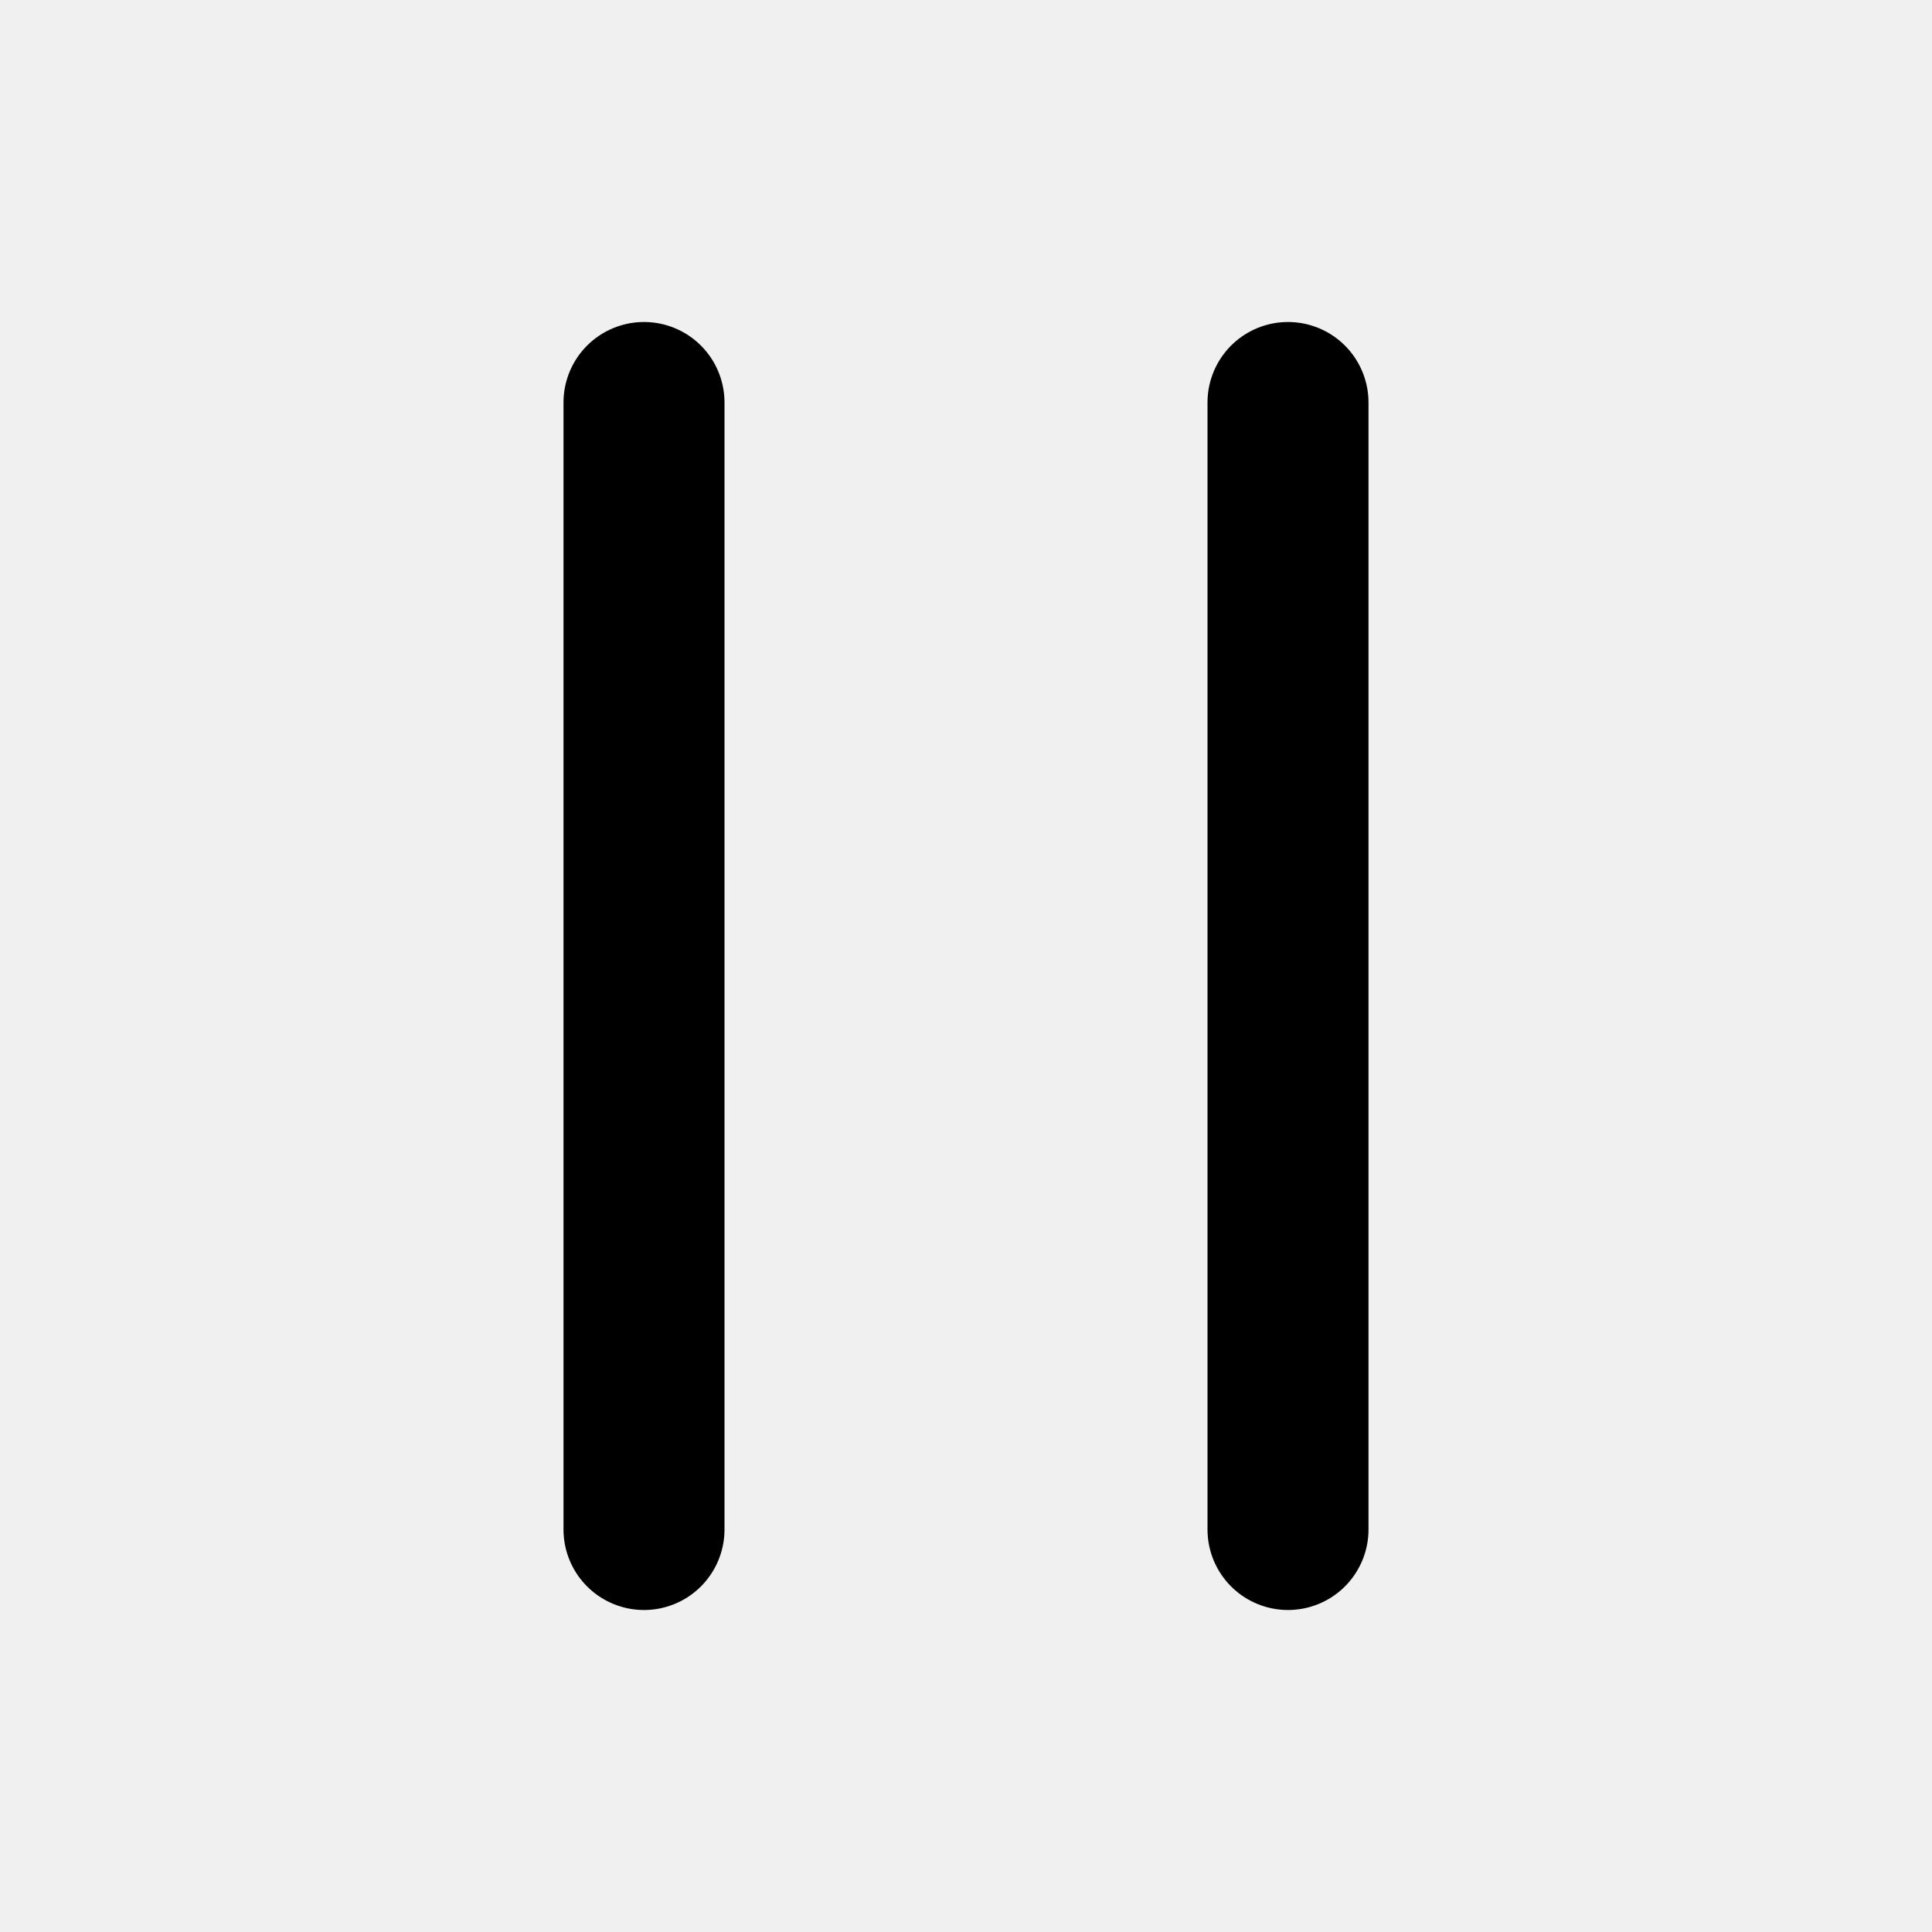
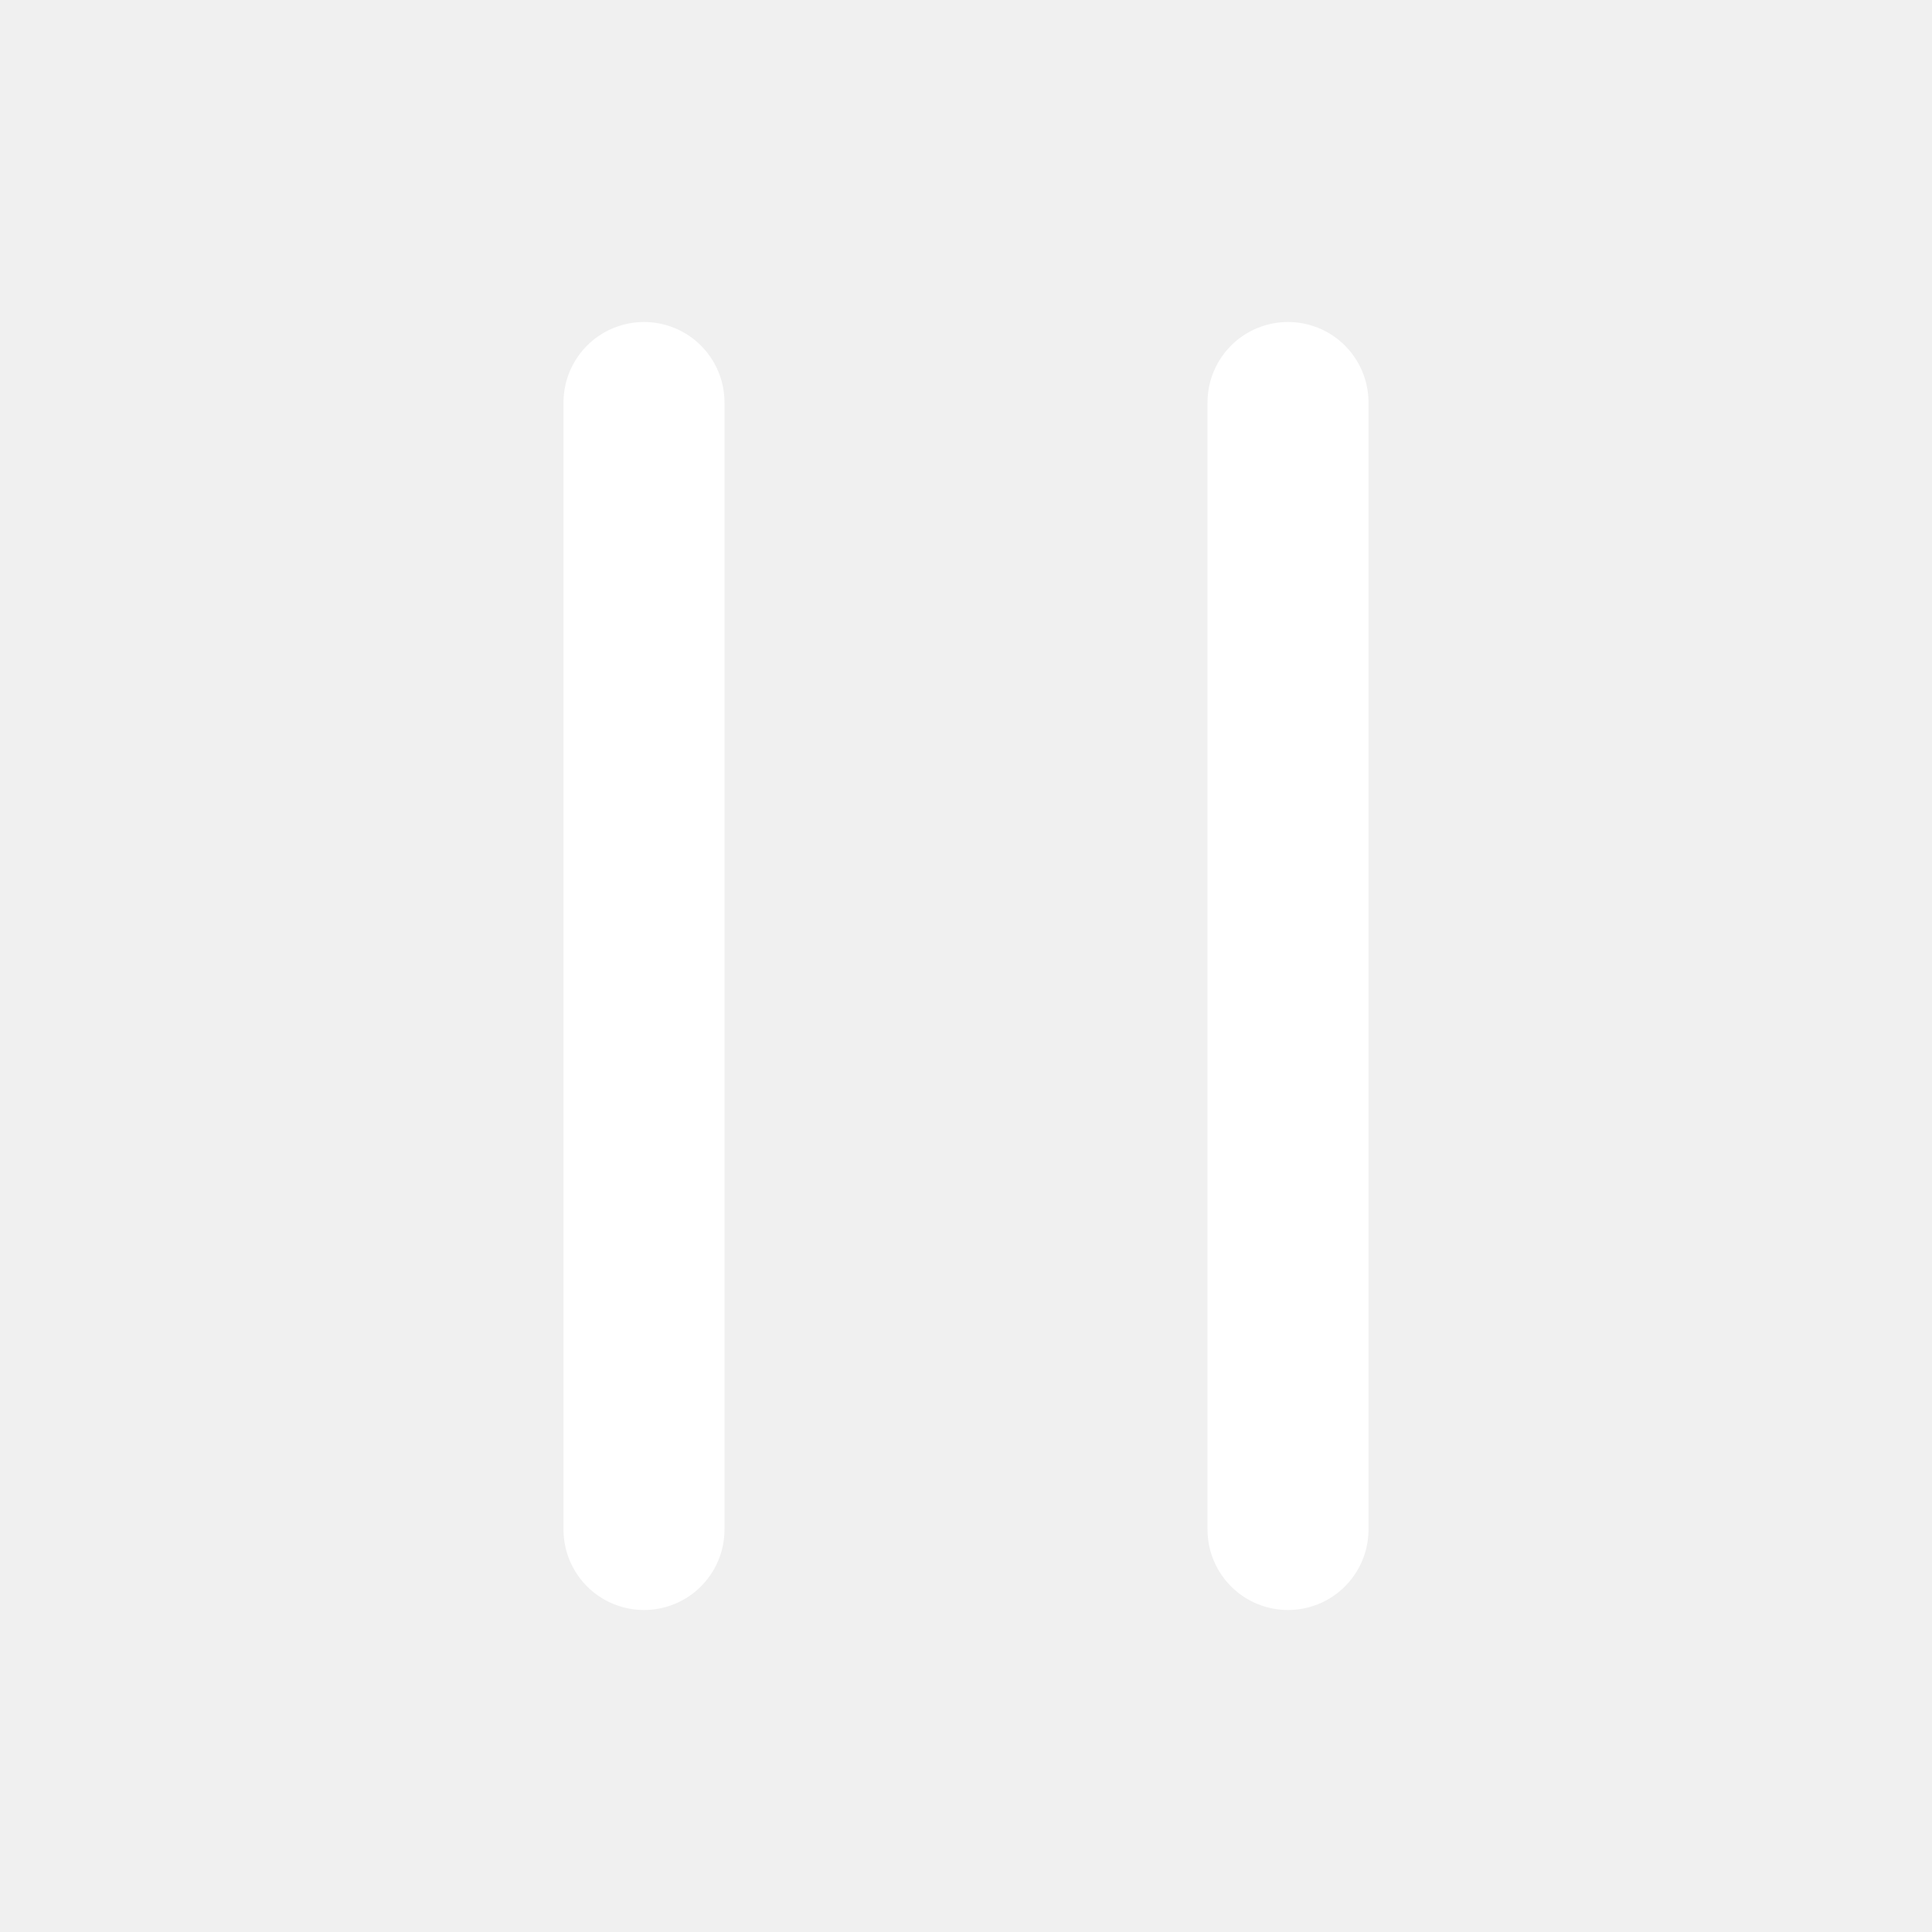
<svg xmlns="http://www.w3.org/2000/svg" width="800px" height="800px" viewBox="0 0 24 24" fill="none">
-   <path d="M8 5V19M16 5V19" stroke="#000000" stroke-width="2" stroke-linecap="round" stroke-linejoin="round" />
+   <path d="M8 5V19M16 5V19" stroke="#FFFFFF" stroke-width="2" stroke-linecap="round" stroke-linejoin="round" />
</svg>
